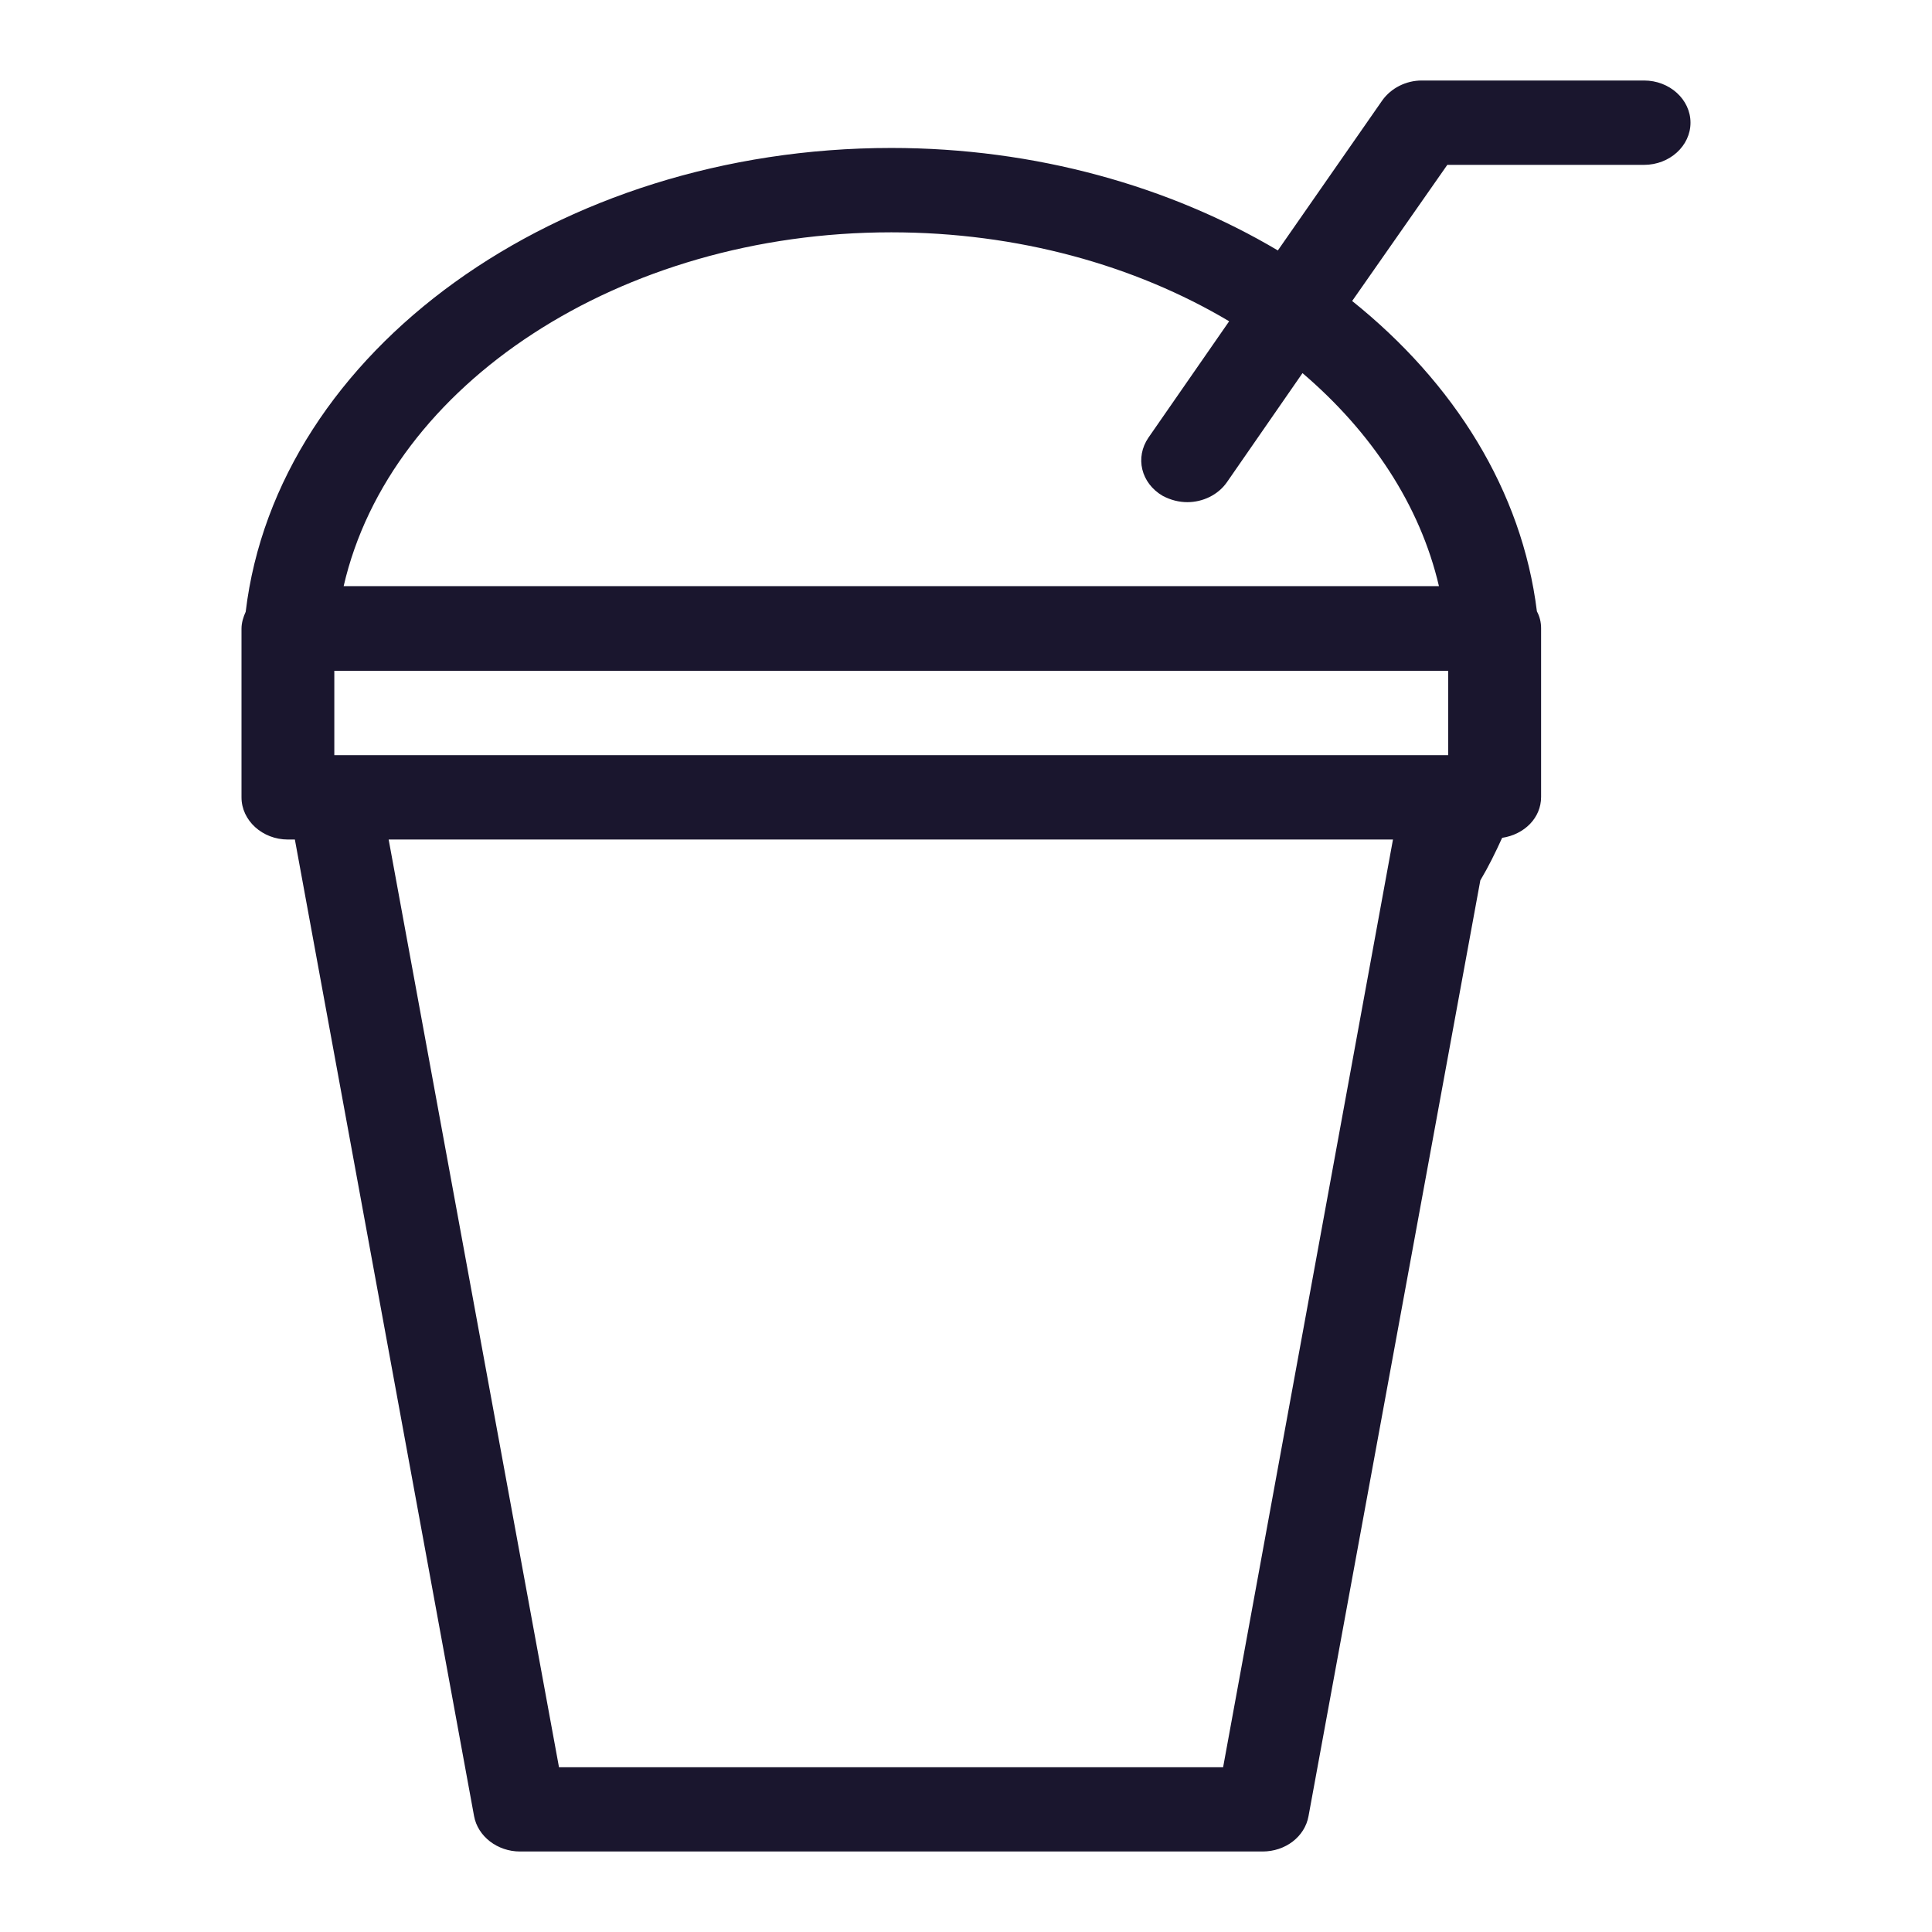
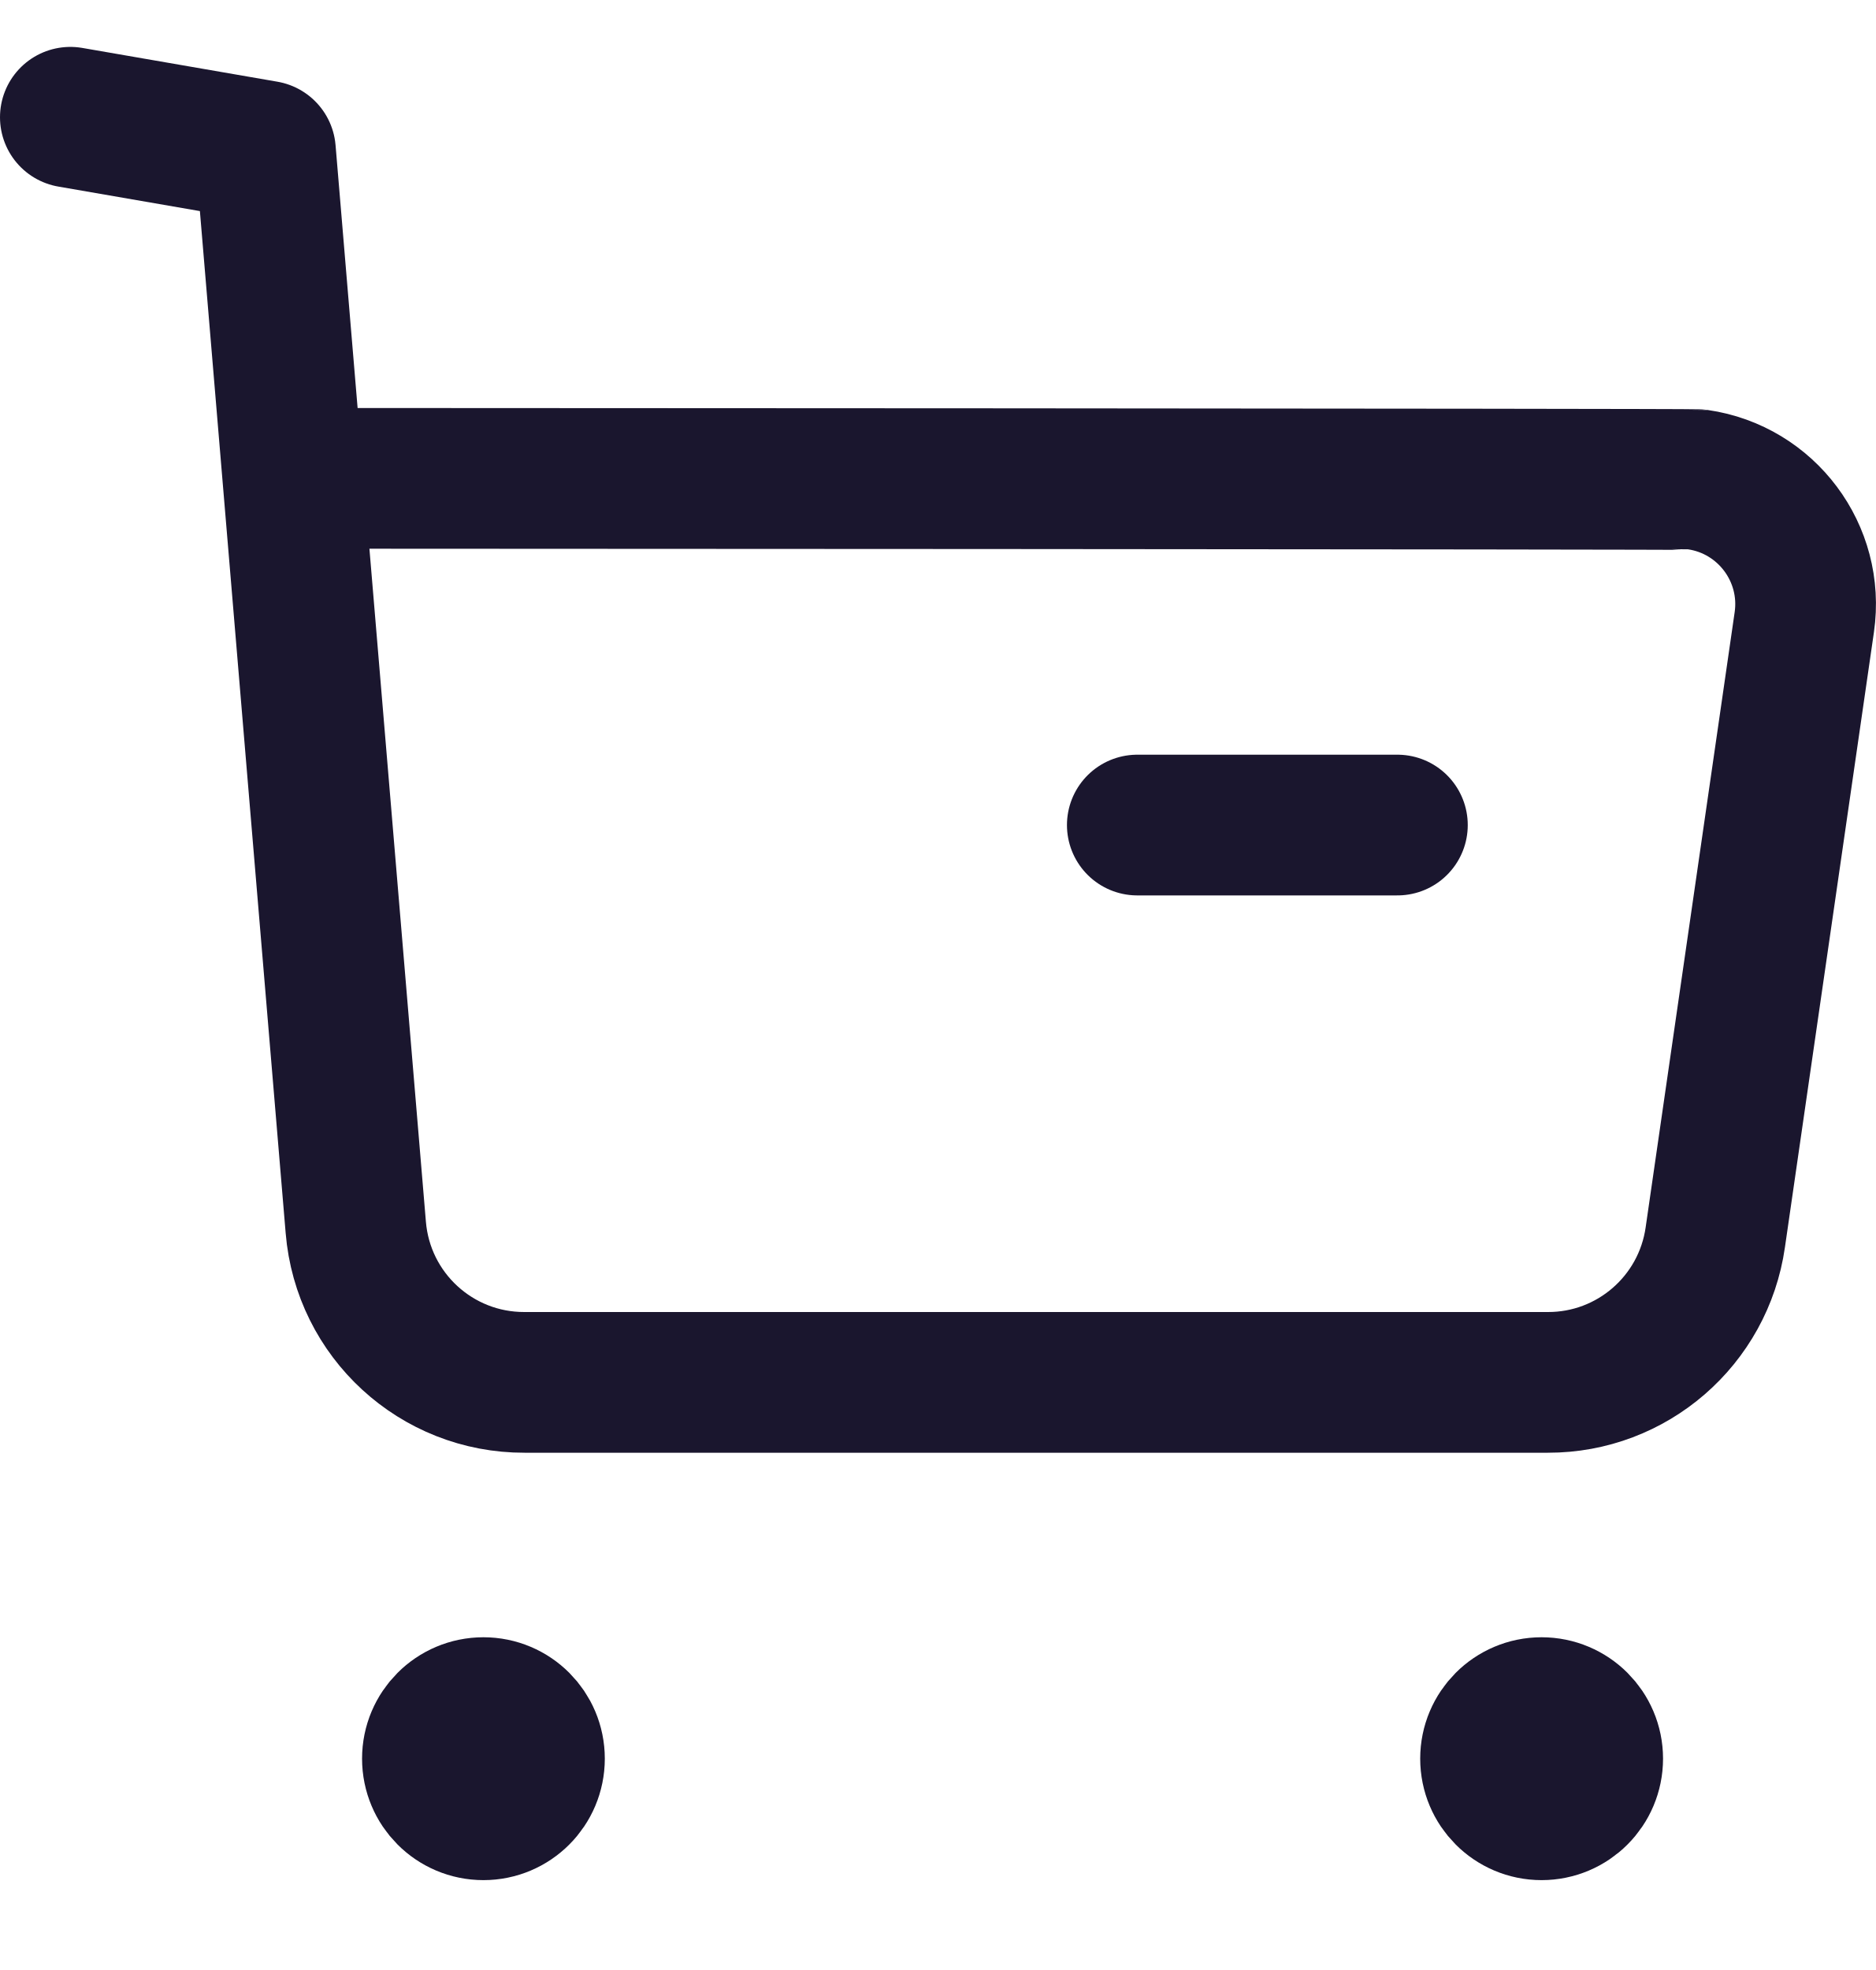
- <svg xmlns="http://www.w3.org/2000/svg" width="24" height="24" viewBox="0 0 24 24" fill="none">
-   <path d="M3.577 10.429H3.663L5.889 22.56C5.935 22.811 6.177 23 6.46 23H15.684C15.967 23 16.209 22.817 16.255 22.56L18.389 10.937C18.492 10.764 18.579 10.586 18.66 10.408C18.936 10.366 19.144 10.161 19.144 9.9V7.804C19.144 7.731 19.127 7.658 19.092 7.595C18.907 6.097 18.066 4.756 16.797 3.739L17.979 2.048H20.423C20.741 2.048 21 1.812 21 1.524C21 1.236 20.741 1 20.423 1H17.662C17.466 1 17.281 1.094 17.172 1.246L15.874 3.111C14.531 2.315 12.865 1.838 11.072 1.838C6.921 1.838 3.439 4.363 3.052 7.6C3.023 7.663 3 7.736 3 7.81V9.905C3 10.193 3.26 10.429 3.577 10.429L3.577 10.429ZM15.194 21.953H6.944L4.828 10.429H17.304L15.194 21.953ZM11.072 2.886C12.64 2.886 14.098 3.294 15.269 3.991L14.266 5.437C14.098 5.683 14.173 6.002 14.444 6.16C14.543 6.212 14.646 6.238 14.75 6.238C14.94 6.238 15.13 6.149 15.24 5.992L16.18 4.635C17.033 5.363 17.639 6.27 17.875 7.281H4.269C4.845 4.777 7.699 2.886 11.072 2.886L11.072 2.886ZM4.153 8.333H17.99V9.381H4.153V8.333Z" fill="#1A162E" />
+ <svg xmlns="http://www.w3.org/2000/svg" width="20" height="21" viewBox="0 0 20 21" fill="none">
+   <path d="M0.75 1.25L2.83 1.61L3.793 13.083C3.87 14.02 4.653 14.739 5.593 14.736H16.502C17.399 14.738 18.16 14.078 18.287 13.19L19.236 6.632C19.342 5.899 18.833 5.219 18.101 5.113C18.037 5.104 3.164 5.099 3.164 5.099" stroke="#1A162E" stroke-width="1.5" stroke-linecap="round" stroke-linejoin="round" />
+   <path d="M12.125 8.795H14.898" stroke="#1A162E" stroke-width="1.5" stroke-linecap="round" stroke-linejoin="round" />
+   <path fill-rule="evenodd" clip-rule="evenodd" d="M5.154 18.203C5.455 18.203 5.698 18.447 5.698 18.747C5.698 19.048 5.455 19.292 5.154 19.292C4.853 19.292 4.61 19.048 4.61 18.747C4.61 18.447 4.853 18.203 5.154 18.203Z" fill="#1A162E" stroke="#1A162E" stroke-width="1.5" stroke-linecap="round" stroke-linejoin="round" />
+   <path fill-rule="evenodd" clip-rule="evenodd" d="M16.435 18.203C16.736 18.203 16.98 18.447 16.98 18.747C16.98 19.048 16.736 19.292 16.435 19.292C16.134 19.292 15.891 19.048 15.891 18.747C15.891 18.447 16.134 18.203 16.435 18.203Z" fill="#1A162E" stroke="#1A162E" stroke-width="1.5" stroke-linecap="round" stroke-linejoin="round" />
</svg>
